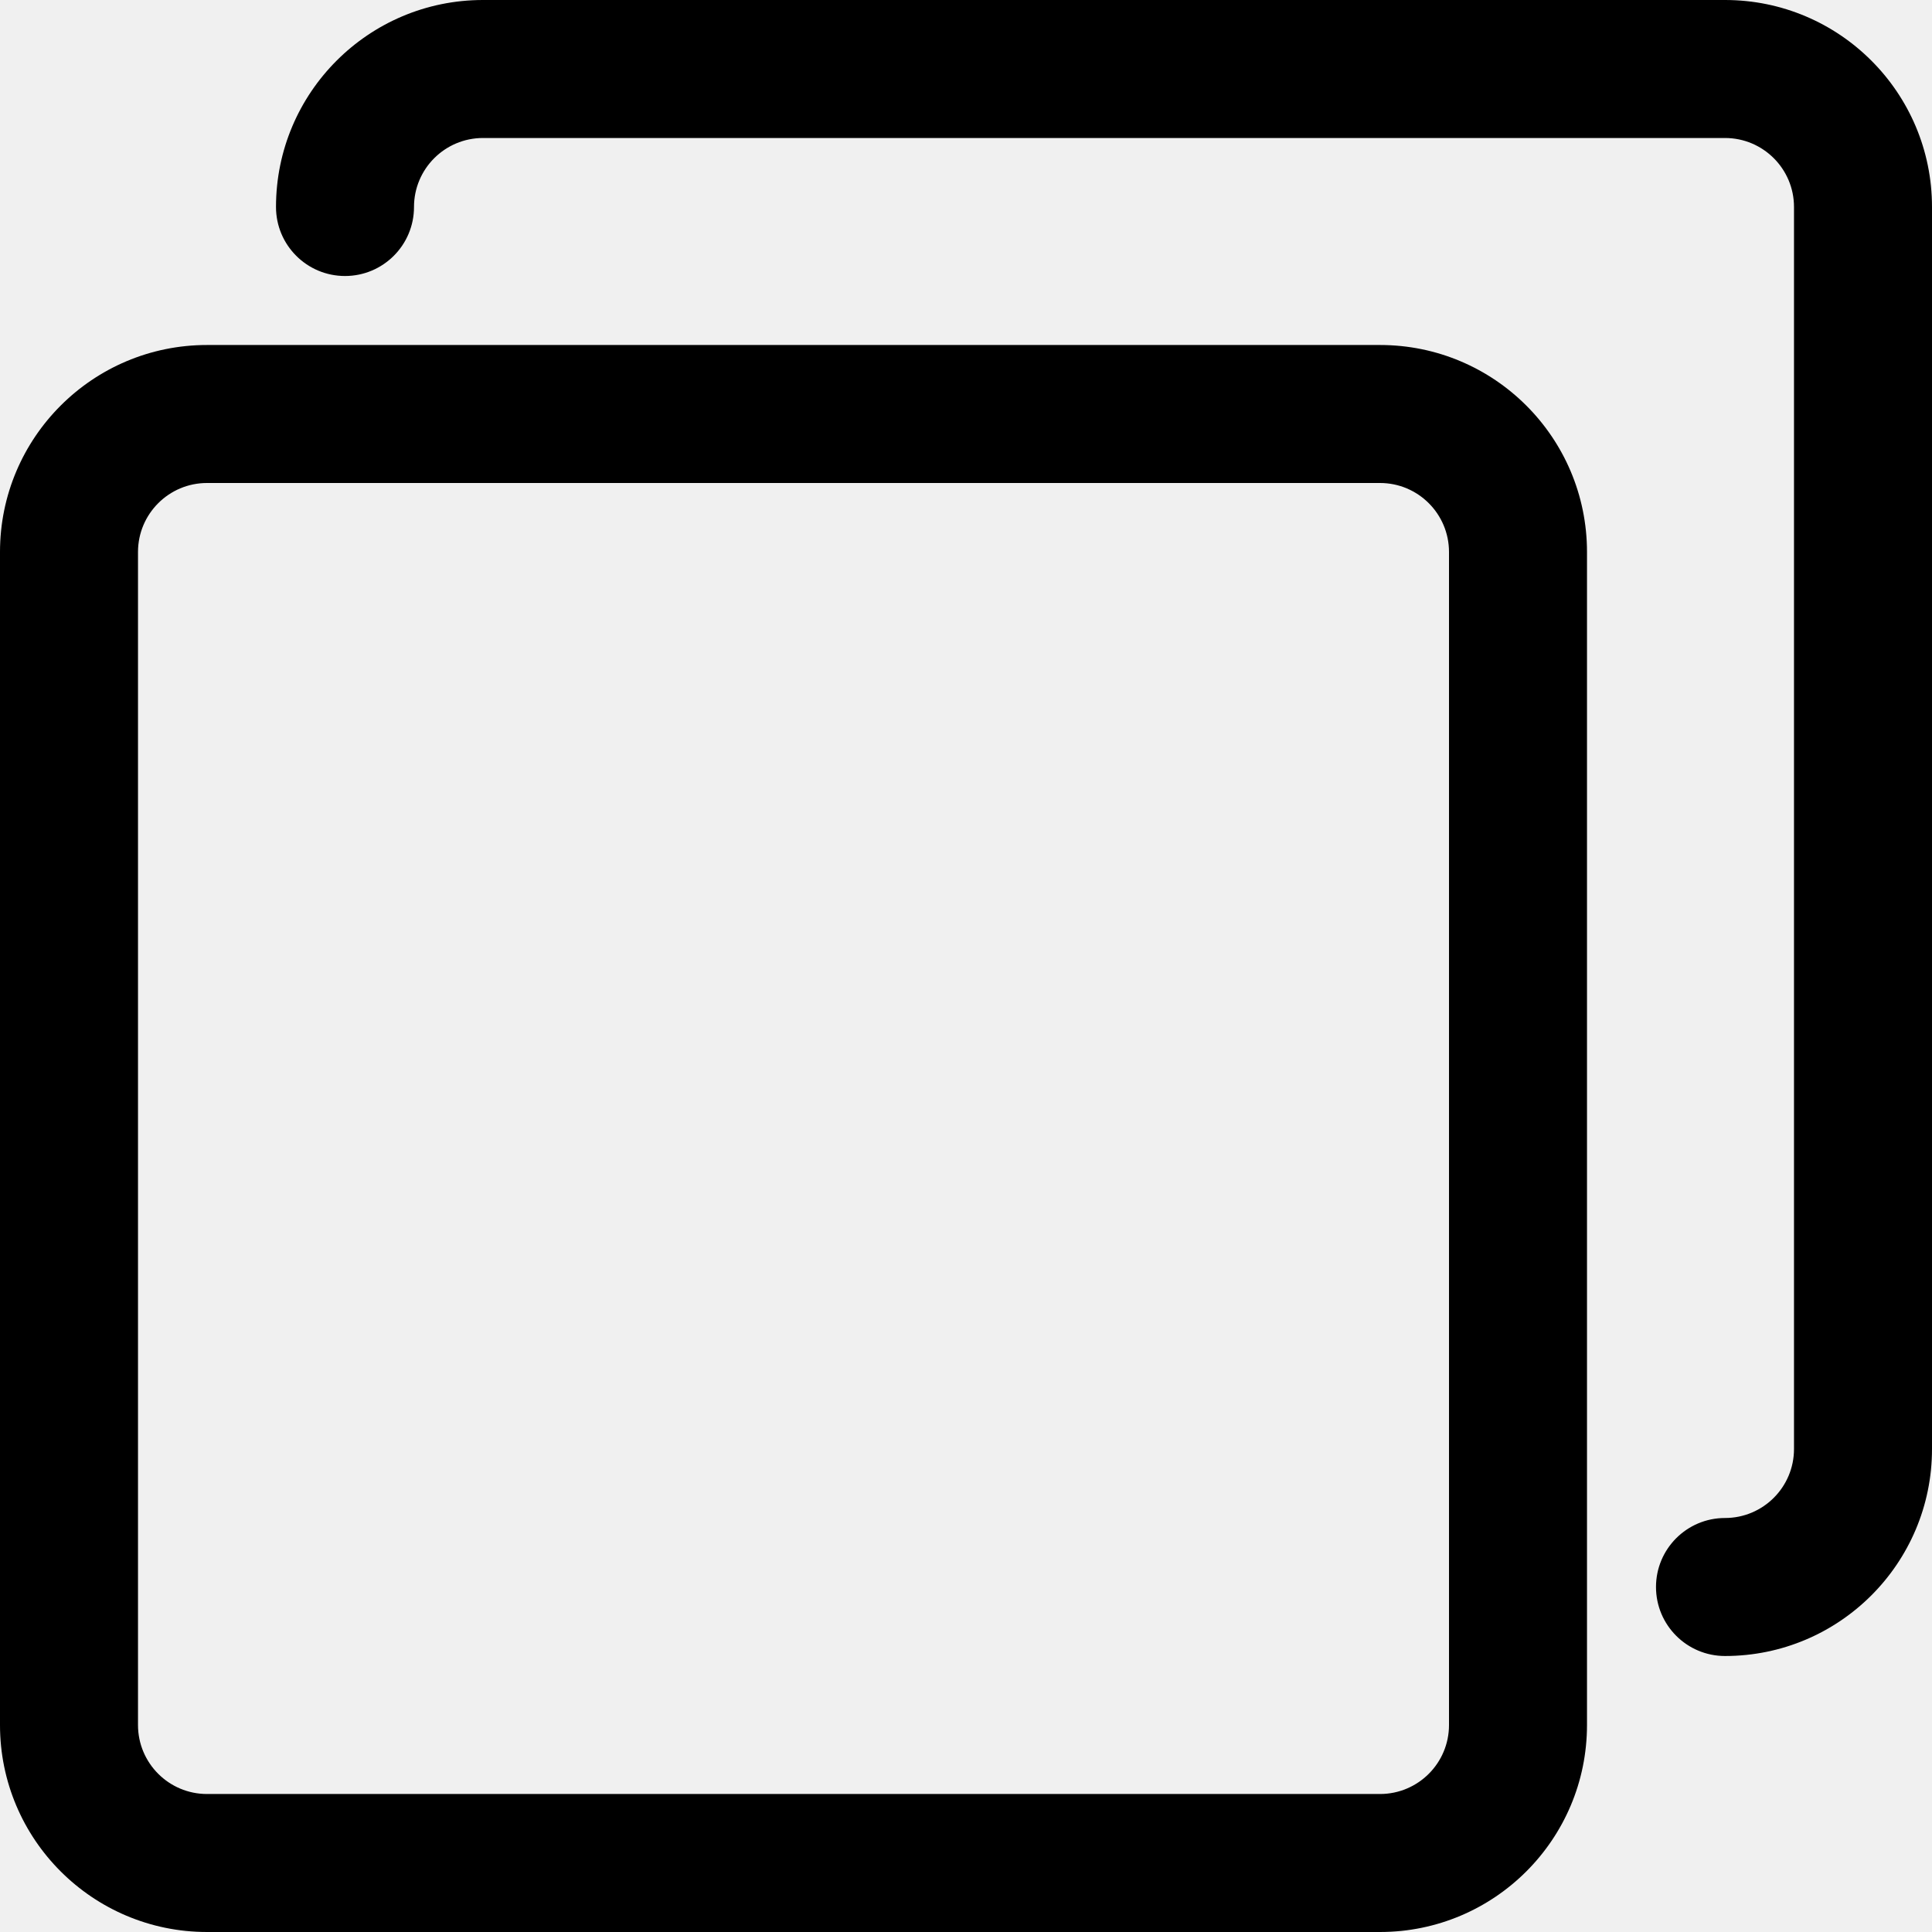
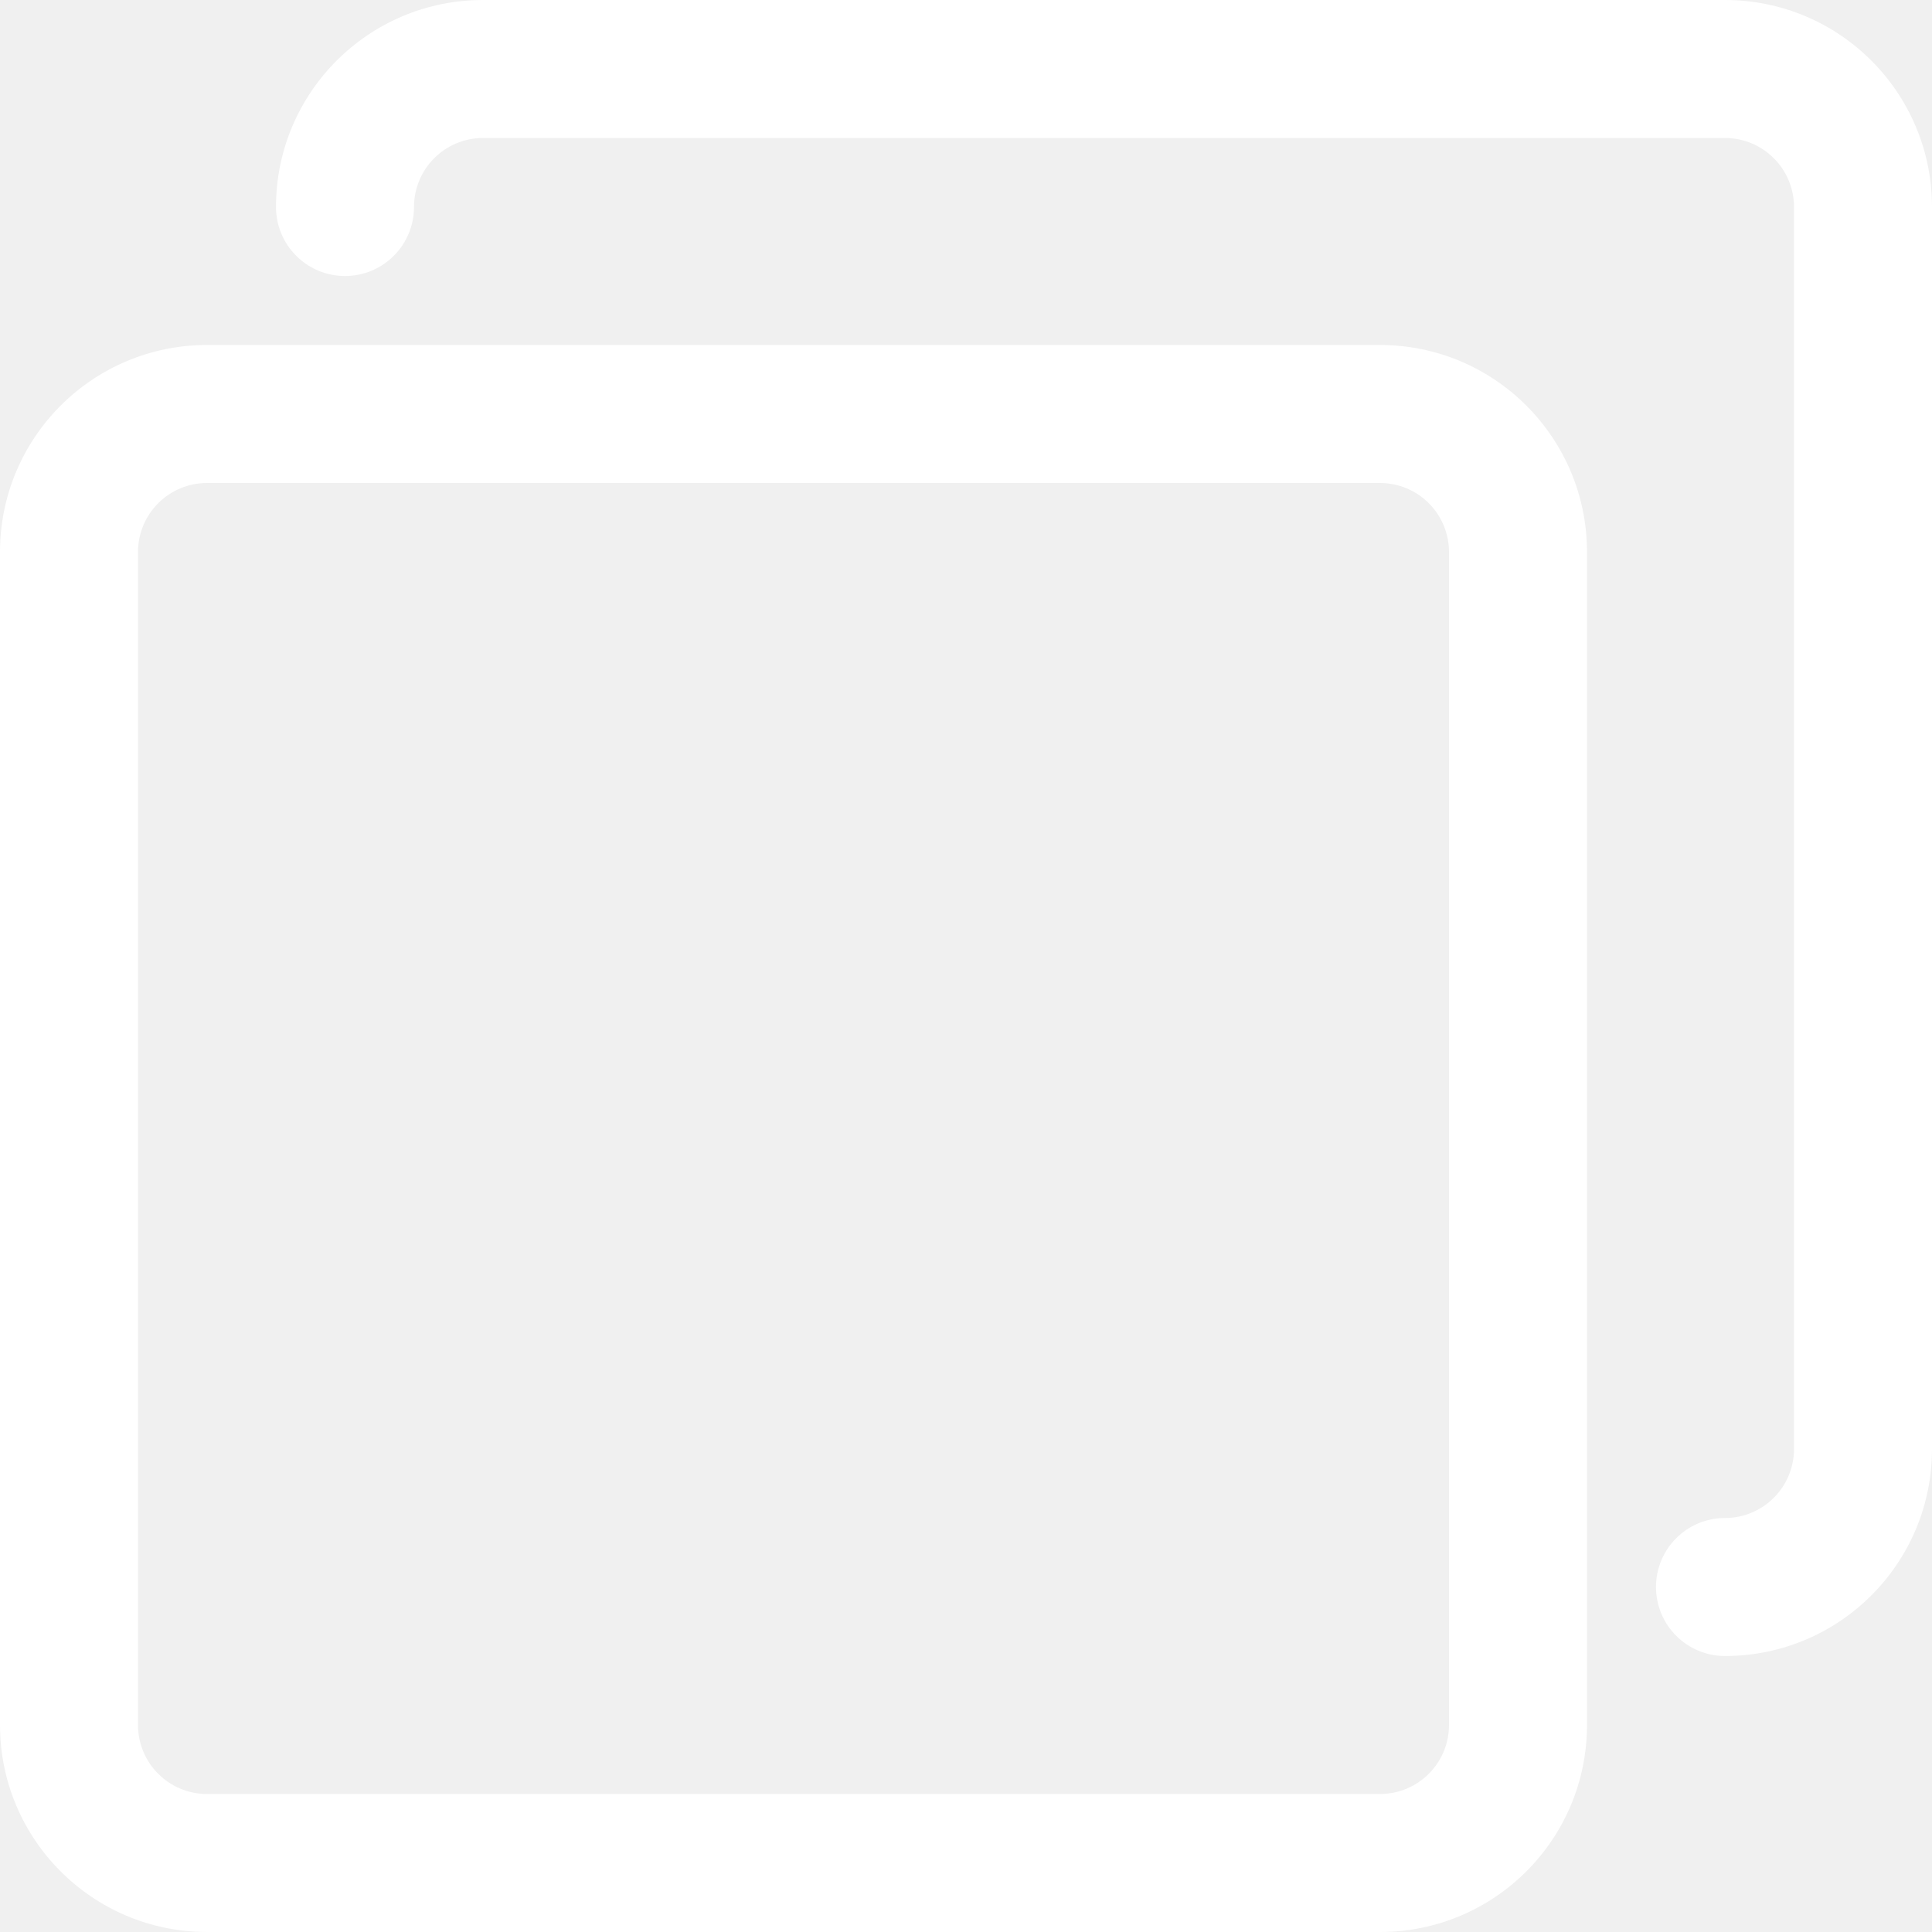
- <svg xmlns="http://www.w3.org/2000/svg" version="1.1" id="Capa_1" x="0px" y="0px" viewBox="0 0 477.867 477.867" style="enable-background:new 0 0 477.867 477.867;" xml:space="preserve">
+ <svg xmlns="http://www.w3.org/2000/svg" version="1.1" id="Capa_1" x="0px" y="0px" viewBox="0 0 477.867 477.867" style="enable-background:new 0 0 477.867 477.867;" xml:space="preserve" fill="white">
  <g>
    <g>
      <path d="M341.333,85.333H51.2c-28.277,0-51.2,22.923-51.2,51.2v290.133c0,28.277,22.923,51.2,51.2,51.2h290.133    c28.277,0,51.2-22.923,51.2-51.2V136.533C392.533,108.256,369.61,85.333,341.333,85.333z M358.4,426.667    c0,9.426-7.641,17.067-17.067,17.067H51.2c-9.426,0-17.067-7.641-17.067-17.067V136.533c0-9.426,7.641-17.067,17.067-17.067    h290.133c9.426,0,17.067,7.641,17.067,17.067V426.667z" />
    </g>
  </g>
  <g>
    <g>
      <path d="M426.667,0h-307.2c-28.277,0-51.2,22.923-51.2,51.2c0,9.426,7.641,17.067,17.067,17.067S102.4,60.626,102.4,51.2    s7.641-17.067,17.067-17.067h307.2c9.426,0,17.067,7.641,17.067,17.067v307.2c0,9.426-7.641,17.067-17.067,17.067    s-17.067,7.641-17.067,17.067s7.641,17.067,17.067,17.067c28.277,0,51.2-22.923,51.2-51.2V51.2    C477.867,22.923,454.944,0,426.667,0z" />
    </g>
  </g>
  <g>
</g>
  <g>
</g>
  <g>
</g>
  <g>
</g>
  <g>
</g>
  <g>
</g>
  <g>
</g>
  <g>
</g>
  <g>
</g>
  <g>
</g>
  <g>
</g>
  <g>
</g>
  <g>
</g>
  <g>
</g>
  <g>
</g>
</svg>
